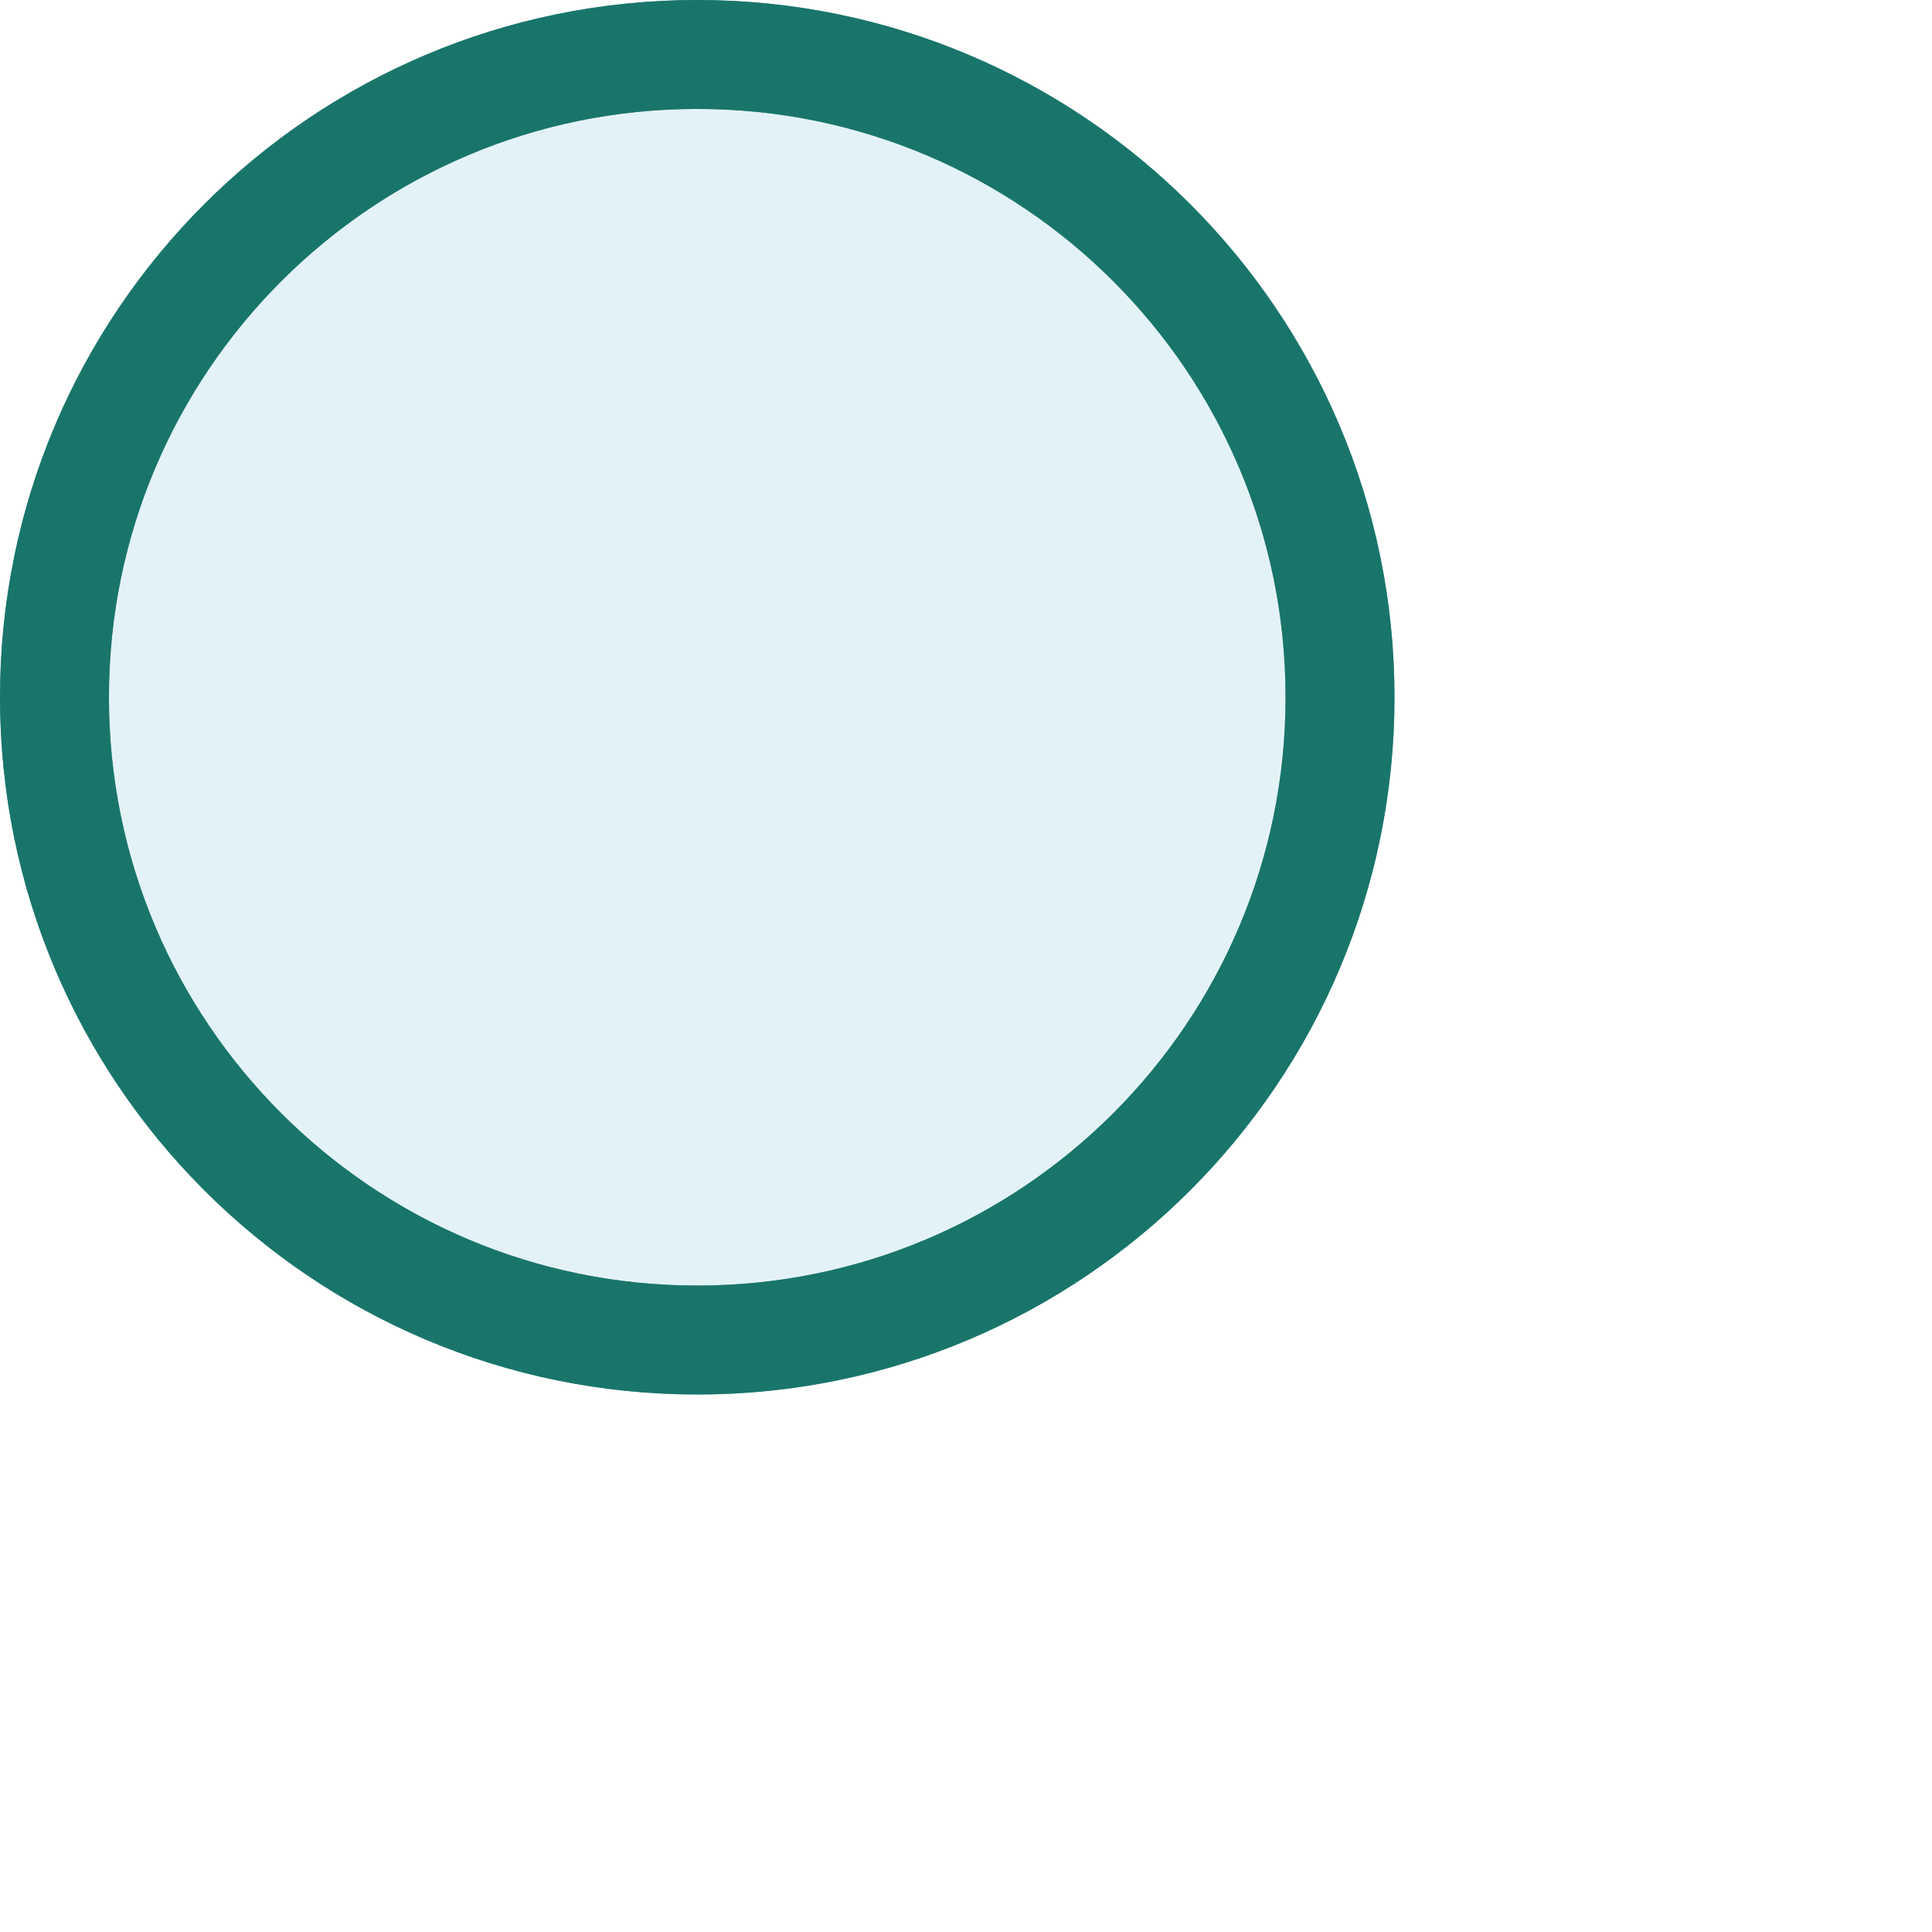
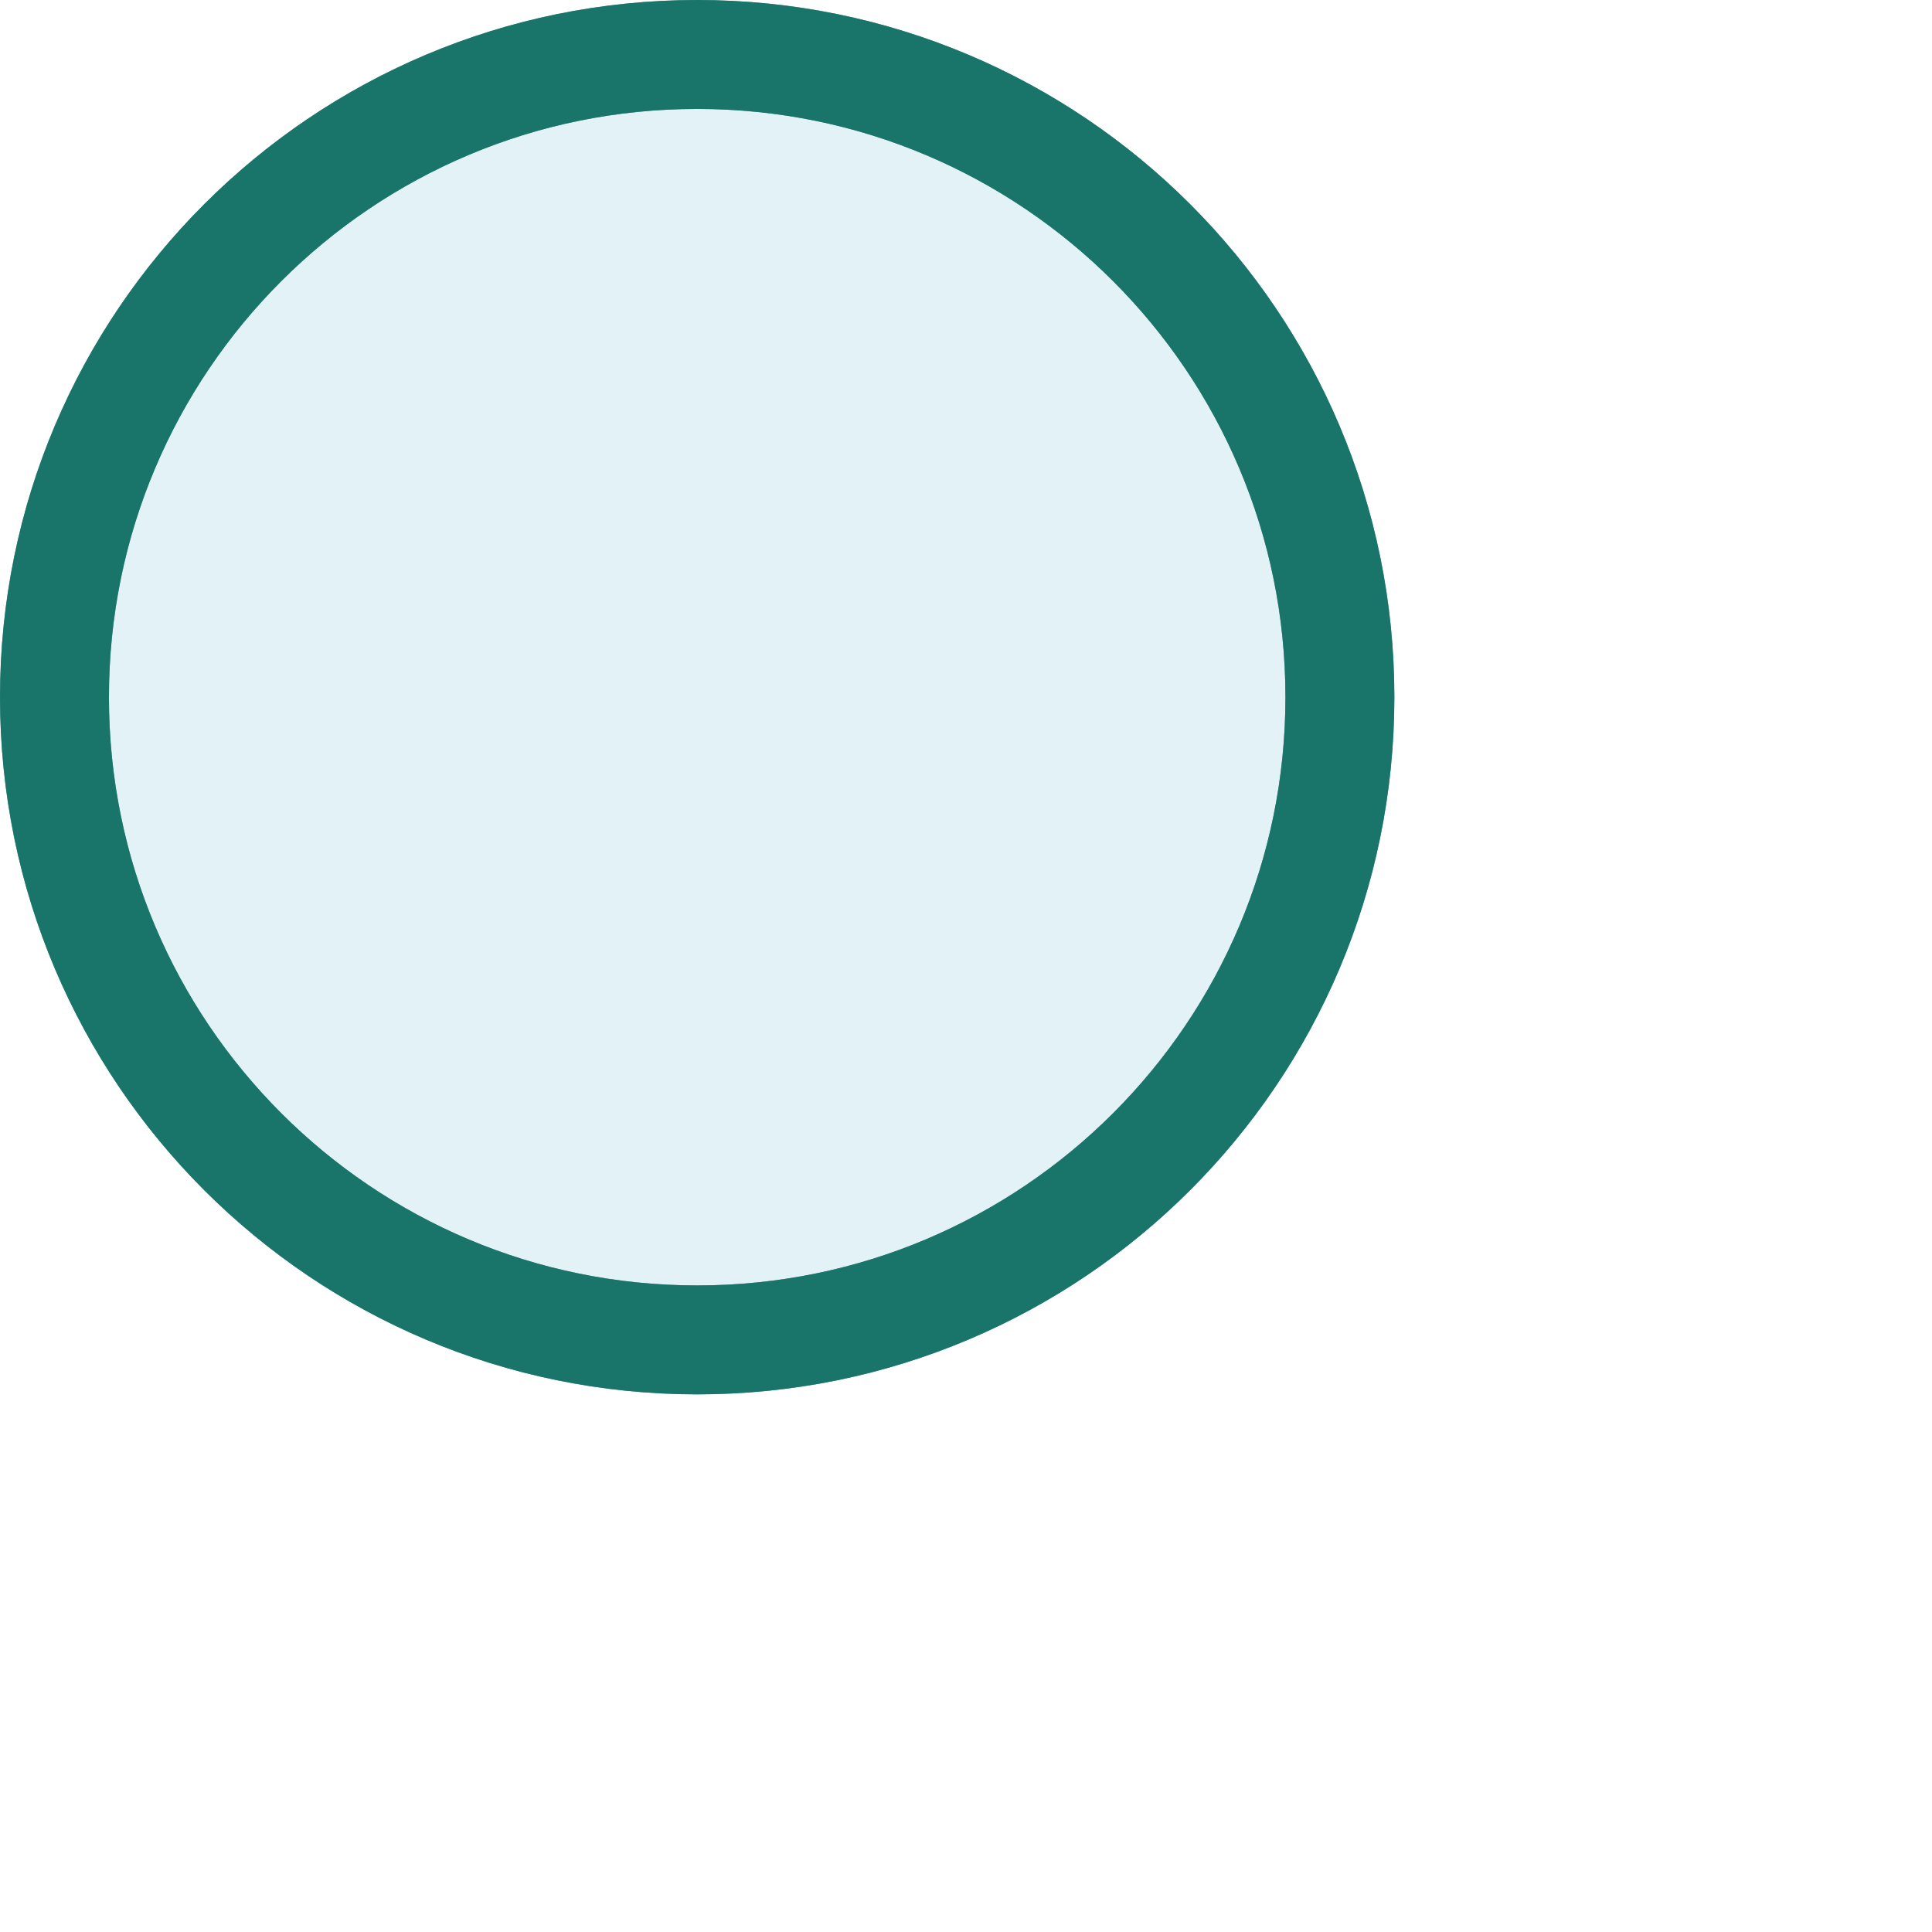
- <svg xmlns="http://www.w3.org/2000/svg" width="3.898in" height="3.898in">
-   <path fill-rule="evenodd" stroke="rgb(25, 117, 106)" stroke-width="21.1px" stroke-linecap="butt" stroke-linejoin="miter" opacity="0.671" fill="rgb(213, 235, 243)" d="M135.050,10.550 C203.809,10.550 259.550,66.291 259.550,135.050 C259.550,203.809 203.809,259.550 135.050,259.550 C66.291,259.550 10.550,203.809 10.550,135.050 C10.550,66.291 66.291,10.550 135.050,10.550 Z" />
-   <path fill-rule="evenodd" stroke="rgb(25, 117, 106)" stroke-width="21.1px" stroke-linecap="butt" stroke-linejoin="miter" fill="none" d="M135.050,10.550 C203.809,10.550 259.550,66.291 259.550,135.050 C259.550,203.809 203.809,259.550 135.050,259.550 C66.291,259.550 10.550,203.809 10.550,135.050 C10.550,66.291 66.291,10.550 135.050,10.550 Z" />
+ <svg xmlns="http://www.w3.org/2000/svg" width="0.501in" height="0.501in">
+   <path fill-rule="evenodd" stroke="rgb(25, 117, 106)" stroke-width="2.712px" stroke-linecap="butt" stroke-linejoin="miter" opacity="0.671" fill="rgb(213, 235, 243)" d="M17.356,1.356 C26.193,1.356 33.356,8.519 33.356,17.356 C33.356,26.193 26.193,33.356 17.356,33.356 C8.519,33.356 1.356,26.193 1.356,17.356 C1.356,8.519 8.519,1.356 17.356,1.356 Z" />
+   <path fill-rule="evenodd" stroke="rgb(25, 117, 106)" stroke-width="2.712px" stroke-linecap="butt" stroke-linejoin="miter" fill="none" d="M17.356,1.356 C26.193,1.356 33.356,8.519 33.356,17.356 C33.356,26.193 26.193,33.356 17.356,33.356 C8.519,33.356 1.356,26.193 1.356,17.356 C1.356,8.519 8.519,1.356 17.356,1.356 Z" />
</svg>
